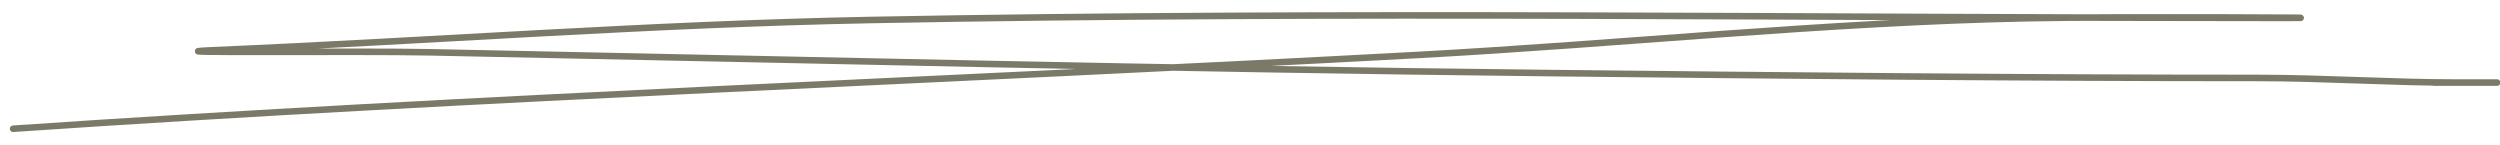
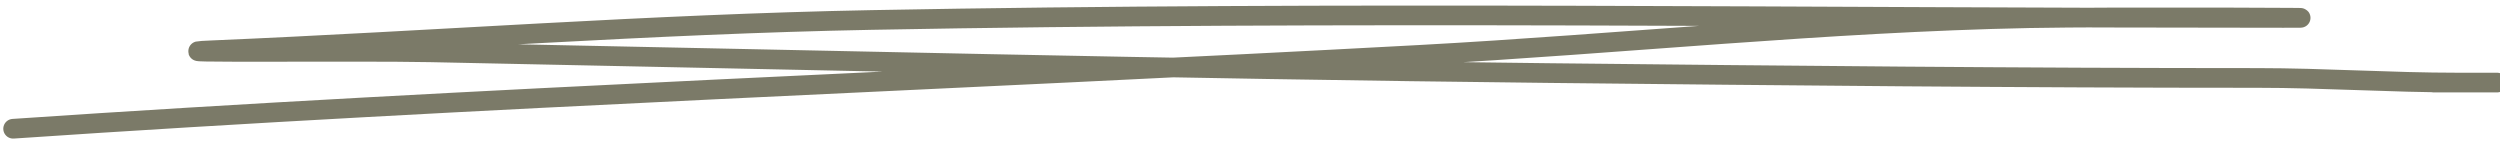
<svg xmlns="http://www.w3.org/2000/svg" viewBox="0 0 381 22" fill="none" class="word__svg build" data-v-48853149="">
-   <path d="M2 19.62C73.183 14.777 144.904 12.234 216.306 8.362C247.014 6.696 278.342 3.389 309.259 2.771C322.17 2.514 360.942 2.732 348.021 2.732C276.243 2.732 204.569 1.689 132.794 3.045C99.13 3.681 65.866 6.237 32.396 7.658C21.379 8.125 54.509 7.749 65.555 7.971C122.429 9.113 179.274 10.527 236.186 11.137C272.139 11.523 308.071 11.88 344.03 11.88C354.179 11.88 364.307 12.584 374.579 12.584C387.638 12.584 376.094 12.584 370.895 12.584" stroke-linecap="round" stroke-linejoin="round" stroke="#7b7a68" />
+   <path d="M2 19.62C73.183 14.777 144.904 12.234 216.306 8.362C247.014 6.696 278.342 3.389 309.259 2.771C322.17 2.514 360.942 2.732 348.021 2.732C276.243 2.732 204.569 1.689 132.794 3.045C99.13 3.681 65.866 6.237 32.396 7.658C21.379 8.125 54.509 7.749 65.555 7.971C122.429 9.113 179.274 10.527 236.186 11.137C272.139 11.523 308.071 11.88 344.03 11.88C354.179 11.88 364.307 12.584 374.579 12.584C387.638 12.584 376.094 12.584 370.895 12.584" stroke-linecap="round" stroke-linejoin="round" stroke="#7b7a68" stroke-width="3px" />
</svg>
